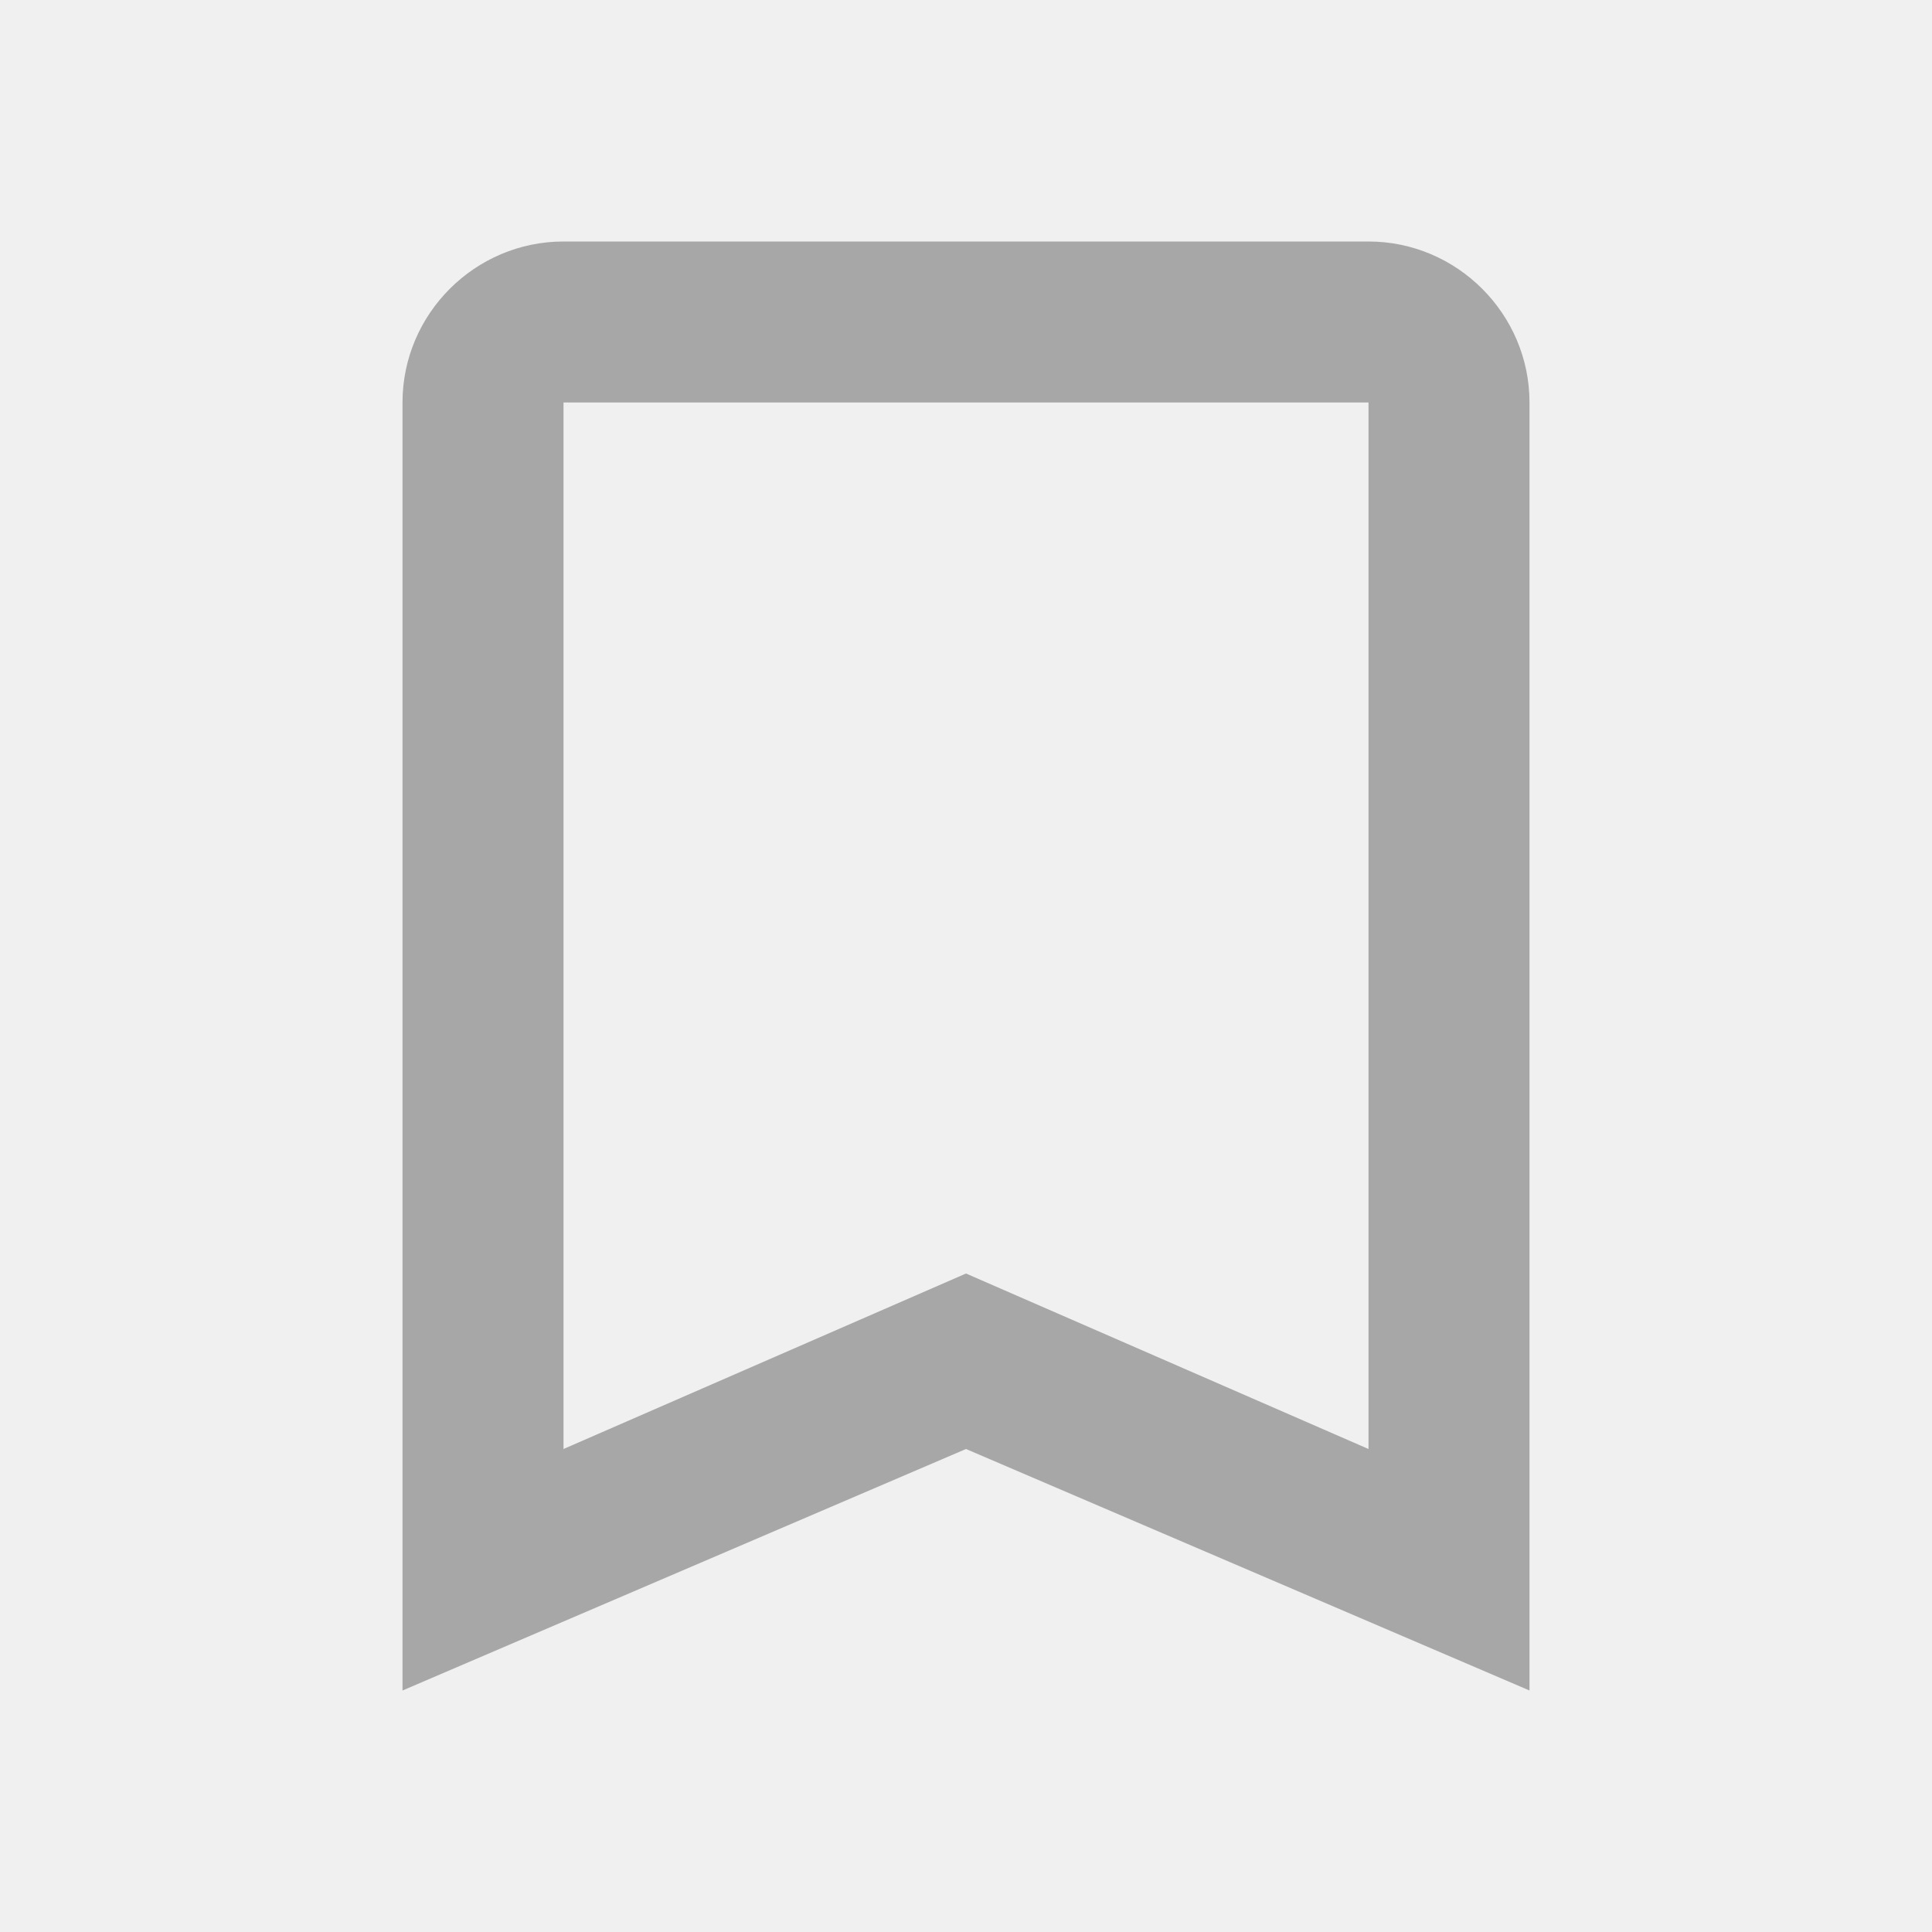
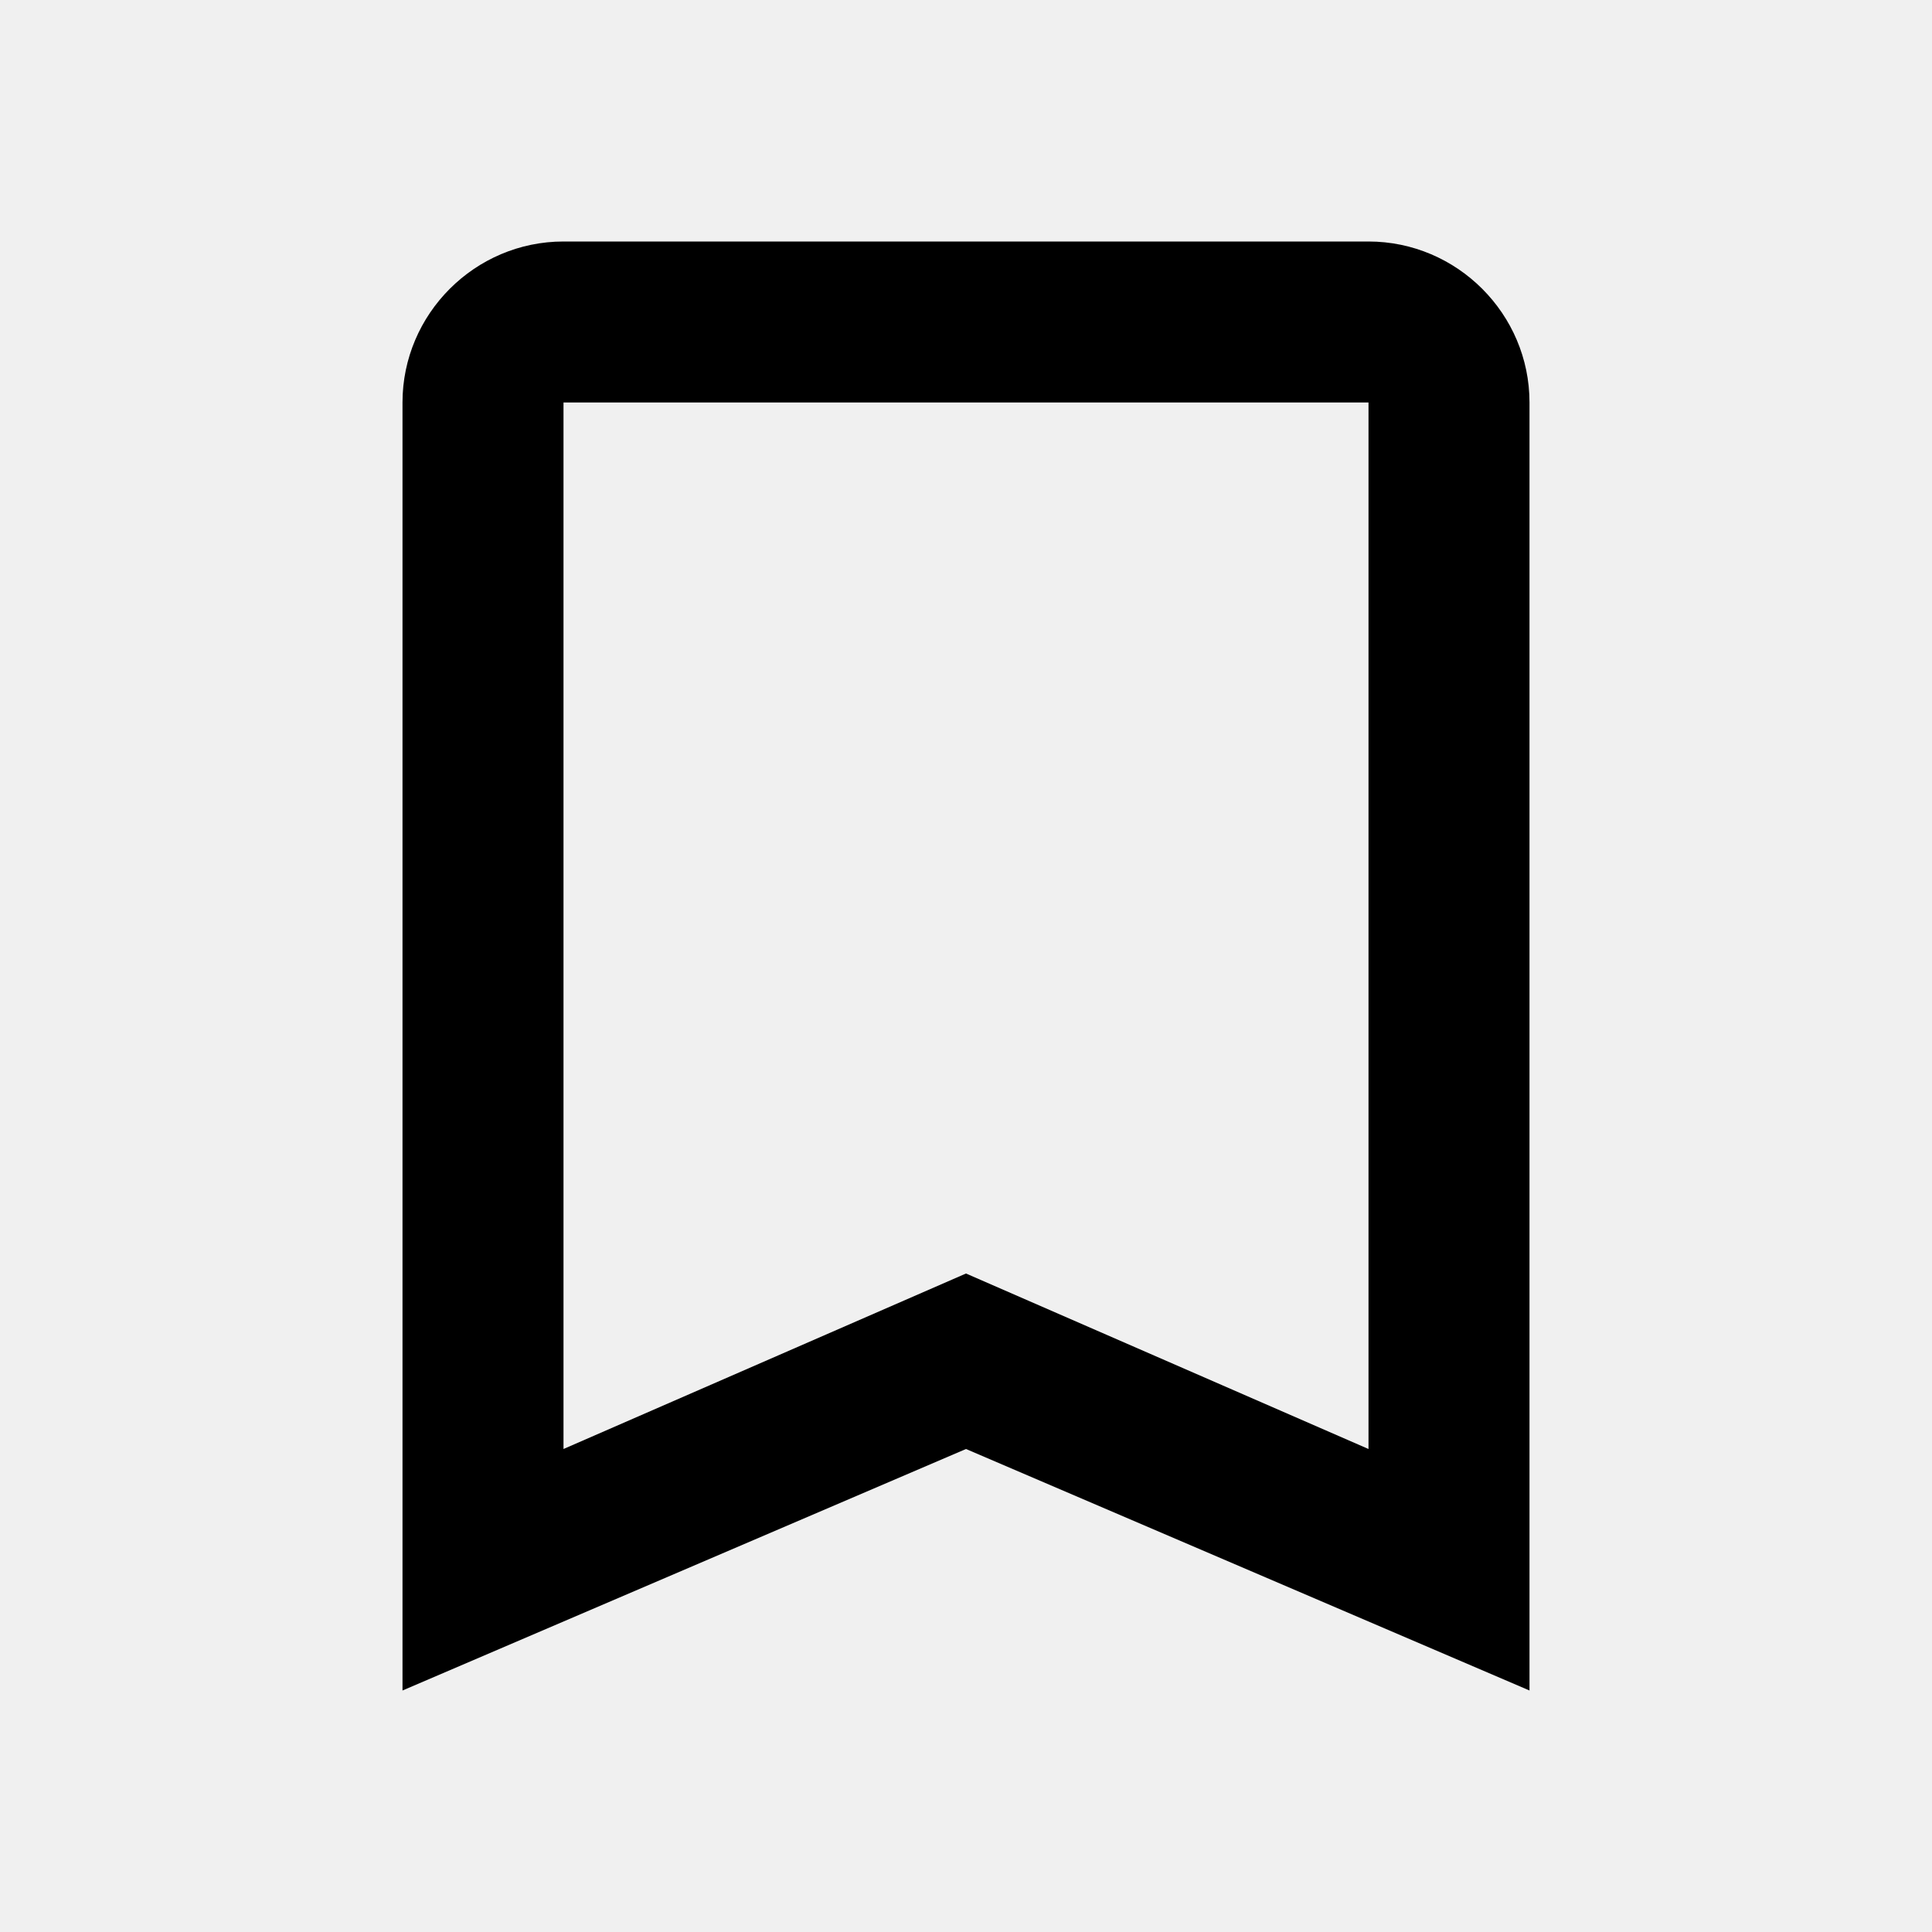
<svg xmlns="http://www.w3.org/2000/svg" width="24" height="24" viewBox="0 0 24 24" fill="none">
  <g clip-path="url(#clip0_62_123)">
-     <path d="M17 3H7C5.9 3 5 3.9 5 5V21L12 18L19 21V5C19 3.9 18.1 3 17 3ZM17 18L12 15.82L7 18V5H17V18Z" fill="#A7A7A7" />
+     <path d="M17 3H7C5.9 3 5 3.9 5 5V21L12 18L19 21V5C19 3.9 18.1 3 17 3ZM17 18L12 15.82L7 18V5H17V18Z" fill="#000000" />
  </g>
  <defs>
    <clipPath id="clip0_62_123">
      <rect width="24" height="24" fill="white" />
    </clipPath>
  </defs>
</svg>
